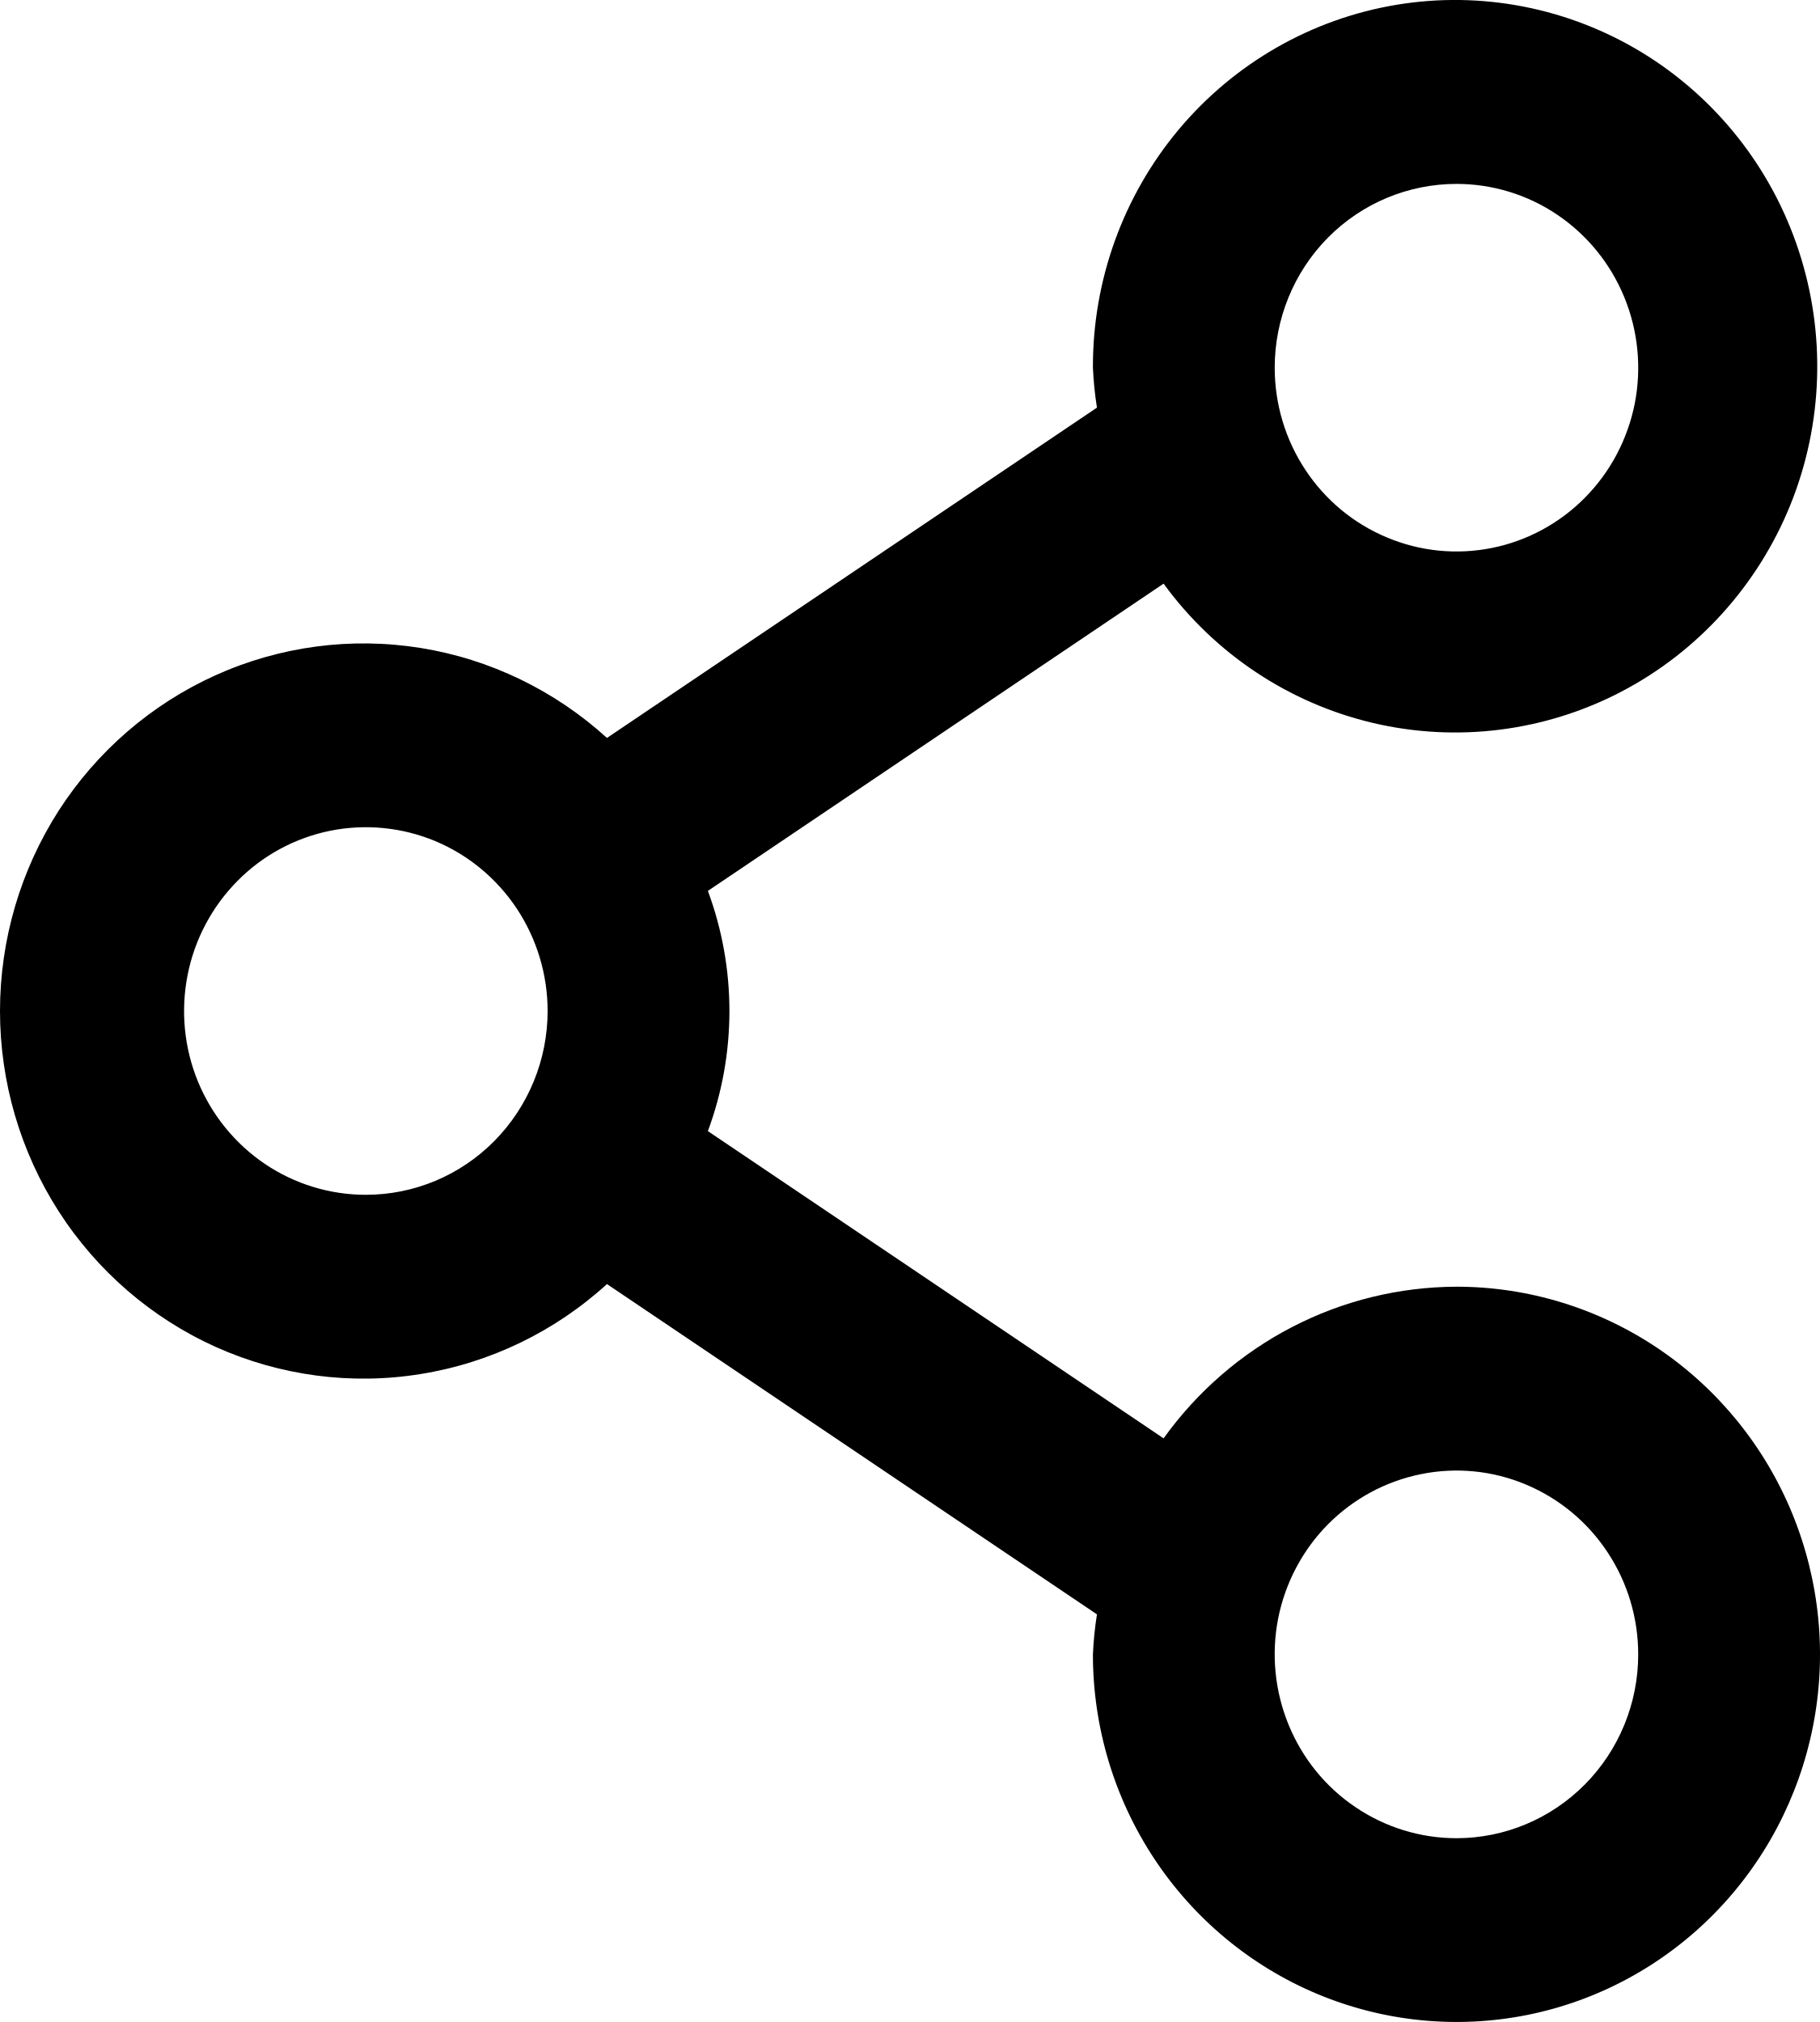
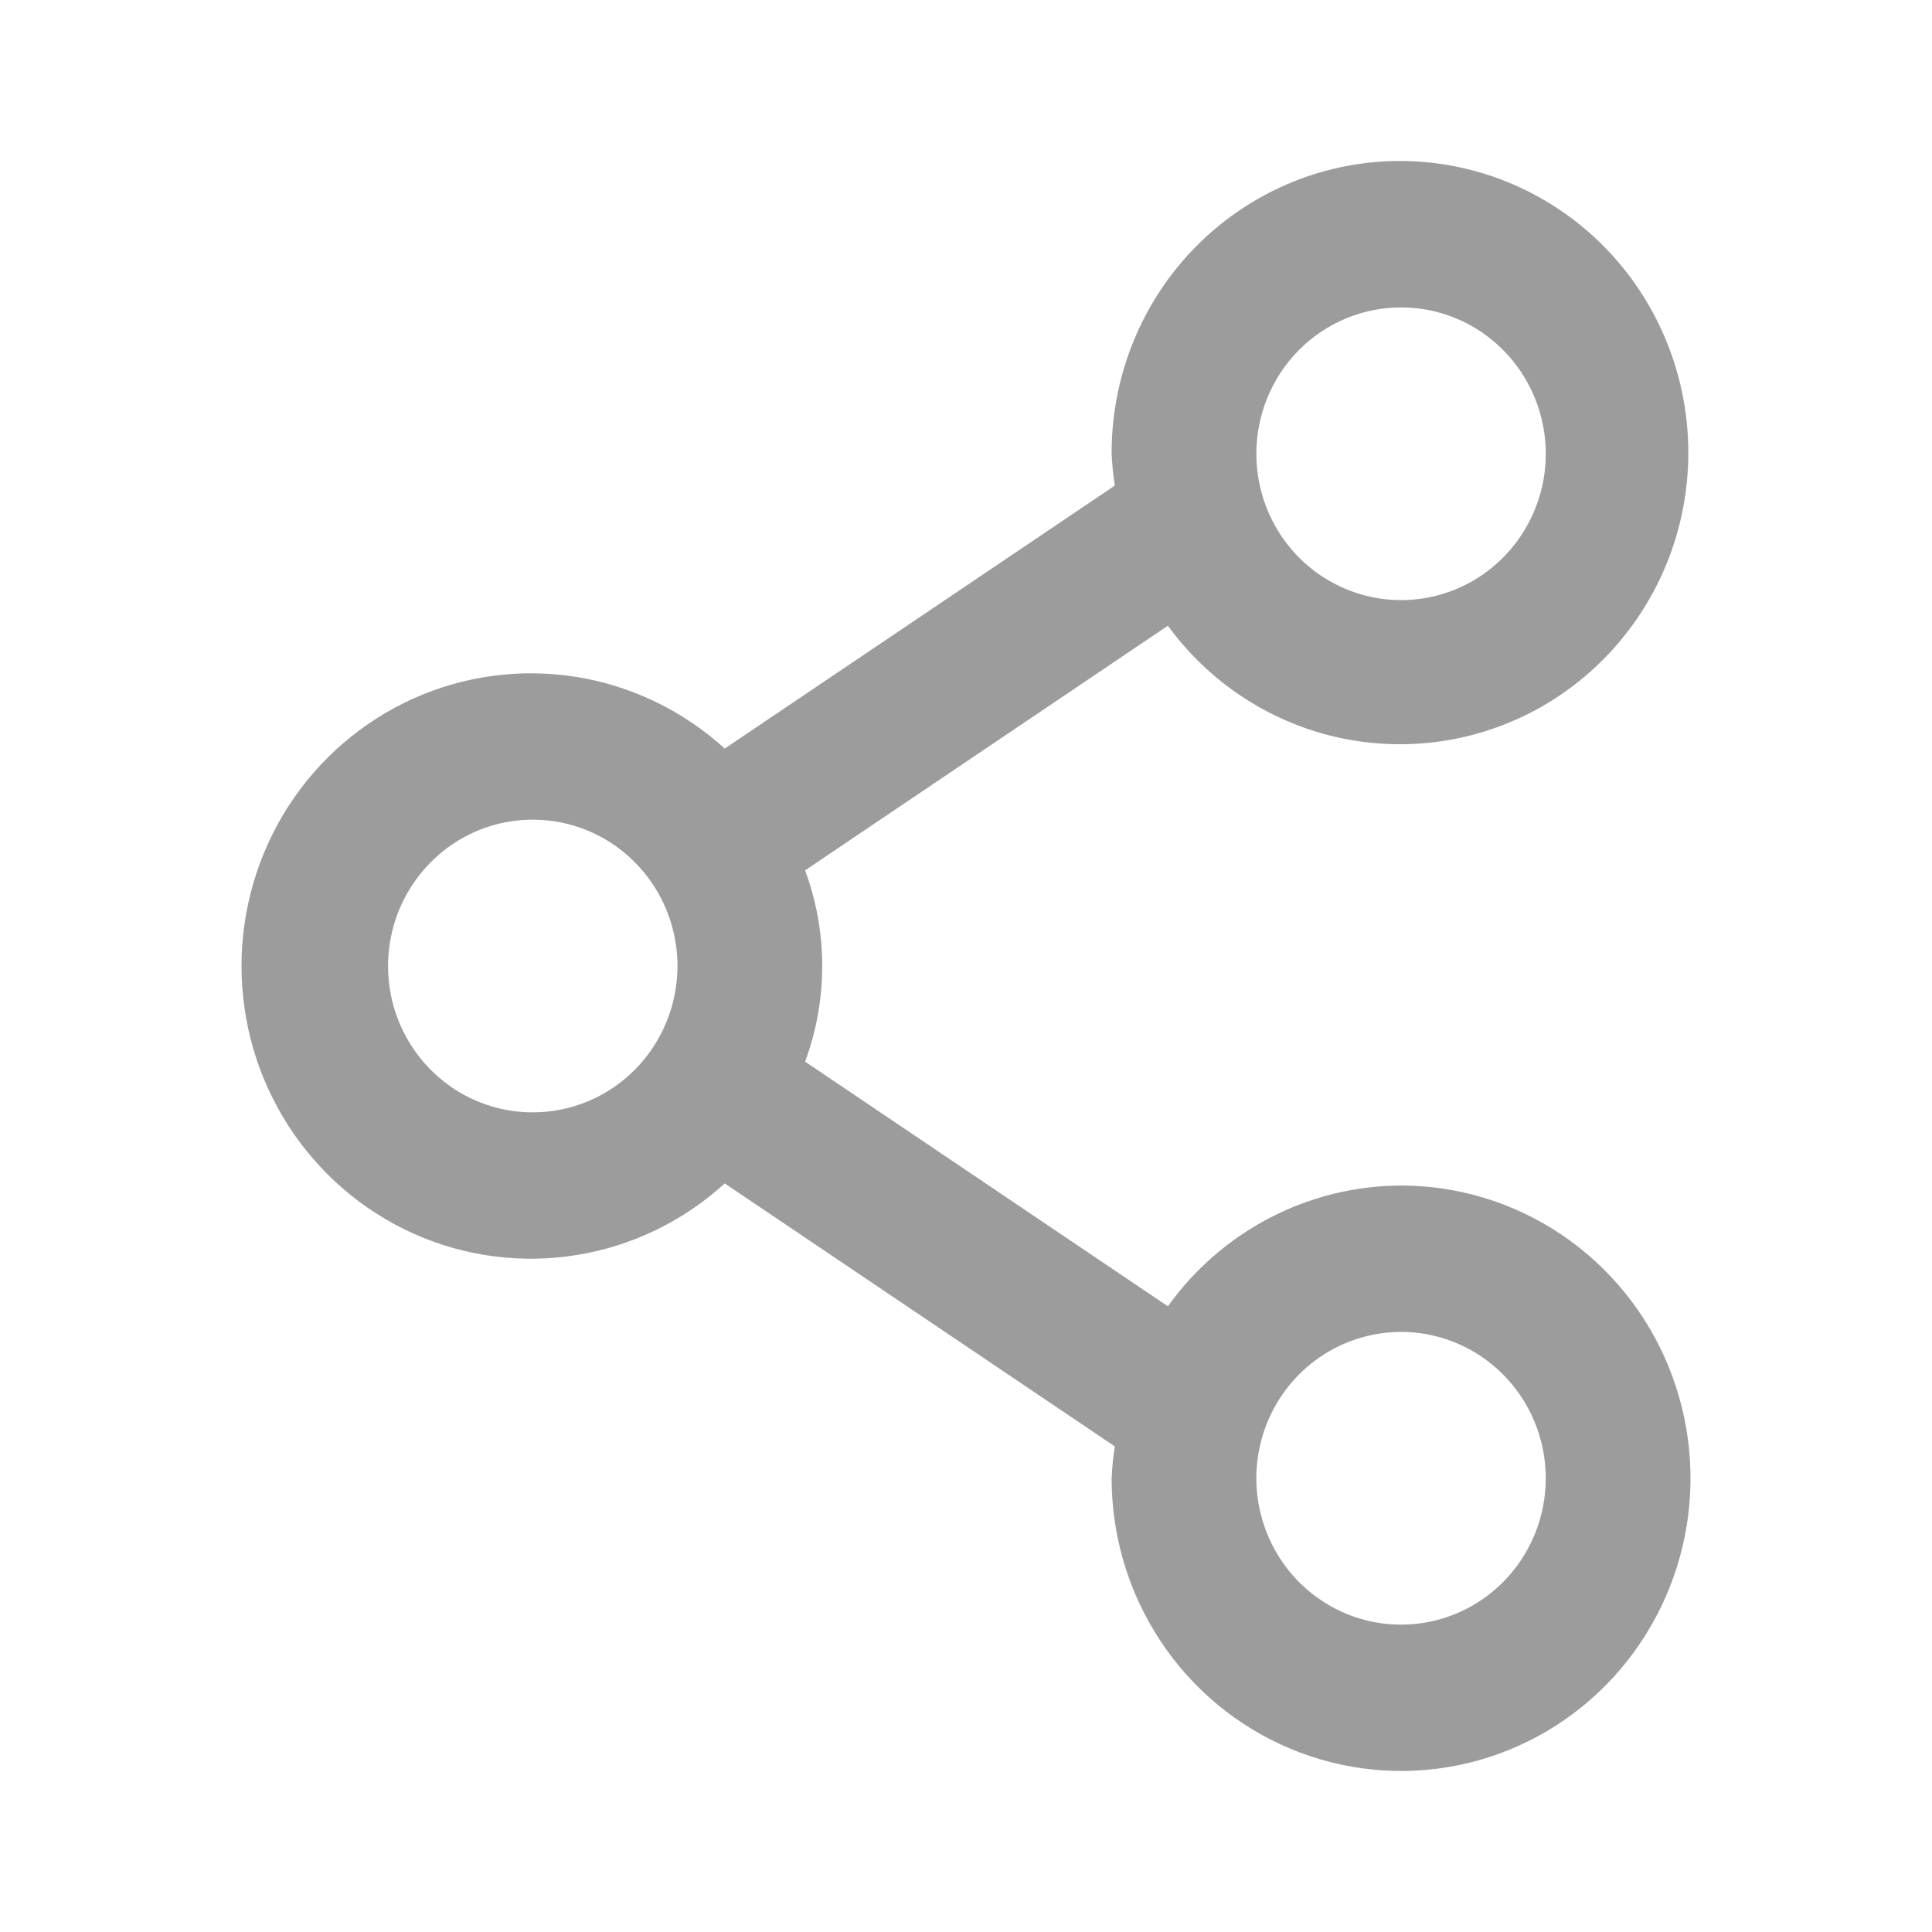
- <svg xmlns="http://www.w3.org/2000/svg" width="100%" height="100%" viewBox="0 0 18 20" fill="none">
-   <path d="M14.405 12.727C13.839 12.729 13.282 12.865 12.779 13.126C12.275 13.387 11.84 13.764 11.508 14.227L7.001 11.188C7.285 10.422 7.285 9.578 7.001 8.812L11.508 5.773C12.014 6.467 12.748 6.955 13.579 7.151C14.409 7.346 15.281 7.236 16.038 6.84C16.794 6.444 17.387 5.787 17.709 4.989C18.03 4.191 18.059 3.302 17.791 2.484C17.524 1.666 16.976 0.971 16.247 0.524C15.518 0.078 14.655 -0.092 13.814 0.047C12.973 0.186 12.208 0.624 11.657 1.282C11.107 1.94 10.806 2.775 10.809 3.637C10.815 3.769 10.828 3.901 10.849 4.032L6.003 7.299C5.486 6.829 4.846 6.519 4.159 6.409C3.473 6.299 2.769 6.392 2.134 6.678C1.499 6.964 0.959 7.43 0.58 8.019C0.202 8.609 0 9.297 0 10C0 10.703 0.202 11.392 0.58 11.981C0.959 12.571 1.499 13.037 2.134 13.323C2.769 13.608 3.473 13.702 4.159 13.591C4.846 13.481 5.486 13.172 6.003 12.701L10.849 15.968C10.828 16.099 10.815 16.231 10.809 16.364C10.809 17.083 11.02 17.786 11.415 18.384C11.81 18.982 12.372 19.448 13.029 19.723C13.686 19.998 14.409 20.07 15.106 19.93C15.803 19.79 16.444 19.444 16.947 18.935C17.45 18.426 17.792 17.779 17.931 17.073C18.07 16.368 17.998 15.637 17.726 14.972C17.454 14.308 16.993 13.74 16.402 13.34C15.811 12.941 15.116 12.727 14.405 12.727ZM14.405 1.819C14.76 1.819 15.108 1.925 15.403 2.125C15.699 2.325 15.929 2.609 16.065 2.941C16.201 3.273 16.237 3.639 16.168 3.991C16.098 4.344 15.927 4.668 15.676 4.922C15.424 5.177 15.104 5.35 14.755 5.42C14.406 5.49 14.045 5.454 13.717 5.316C13.388 5.179 13.107 4.946 12.91 4.647C12.712 4.348 12.607 3.996 12.607 3.637C12.607 3.155 12.796 2.692 13.133 2.351C13.47 2.01 13.928 1.819 14.405 1.819ZM3.618 11.818C3.263 11.818 2.915 11.712 2.619 11.512C2.324 11.312 2.093 11.028 1.957 10.696C1.821 10.364 1.786 9.998 1.855 9.646C1.924 9.293 2.096 8.969 2.347 8.715C2.598 8.46 2.919 8.287 3.267 8.217C3.616 8.147 3.978 8.183 4.306 8.32C4.635 8.458 4.915 8.691 5.113 8.99C5.31 9.289 5.416 9.641 5.416 10C5.416 10.482 5.226 10.945 4.889 11.286C4.552 11.627 4.095 11.818 3.618 11.818ZM14.405 18.182C14.049 18.182 13.701 18.075 13.406 17.875C13.11 17.676 12.88 17.392 12.744 17.059C12.608 16.727 12.572 16.362 12.641 16.009C12.711 15.656 12.882 15.332 13.133 15.078C13.385 14.824 13.705 14.651 14.054 14.581C14.402 14.51 14.764 14.546 15.092 14.684C15.421 14.822 15.702 15.055 15.899 15.354C16.097 15.653 16.202 16.004 16.202 16.364C16.202 16.846 16.013 17.308 15.676 17.649C15.339 17.99 14.881 18.182 14.405 18.182Z" fill="currentColor" />
+ <svg xmlns="http://www.w3.org/2000/svg" width="100%" height="100%" viewBox="0 0 24 24" fill="none">
+   <path d="M17.404 14.727C16.839 14.729 16.282 14.865 15.779 15.126C15.275 15.387 14.84 15.764 14.508 16.227L10.001 13.188C10.285 12.422 10.285 11.578 10.001 10.812L14.508 7.773C15.014 8.467 15.748 8.955 16.578 9.151C17.409 9.346 18.281 9.236 19.038 8.84C19.794 8.444 20.387 7.787 20.709 6.989C21.03 6.191 21.059 5.302 20.791 4.484C20.524 3.666 19.976 2.971 19.247 2.524C18.518 2.078 17.655 1.908 16.814 2.047C15.973 2.186 15.208 2.624 14.657 3.282C14.107 3.94 13.806 4.775 13.809 5.637C13.815 5.769 13.828 5.901 13.849 6.032L9.003 9.299C8.486 8.829 7.846 8.519 7.159 8.409C6.473 8.299 5.769 8.392 5.134 8.678C4.499 8.964 3.959 9.43 3.58 10.019C3.202 10.609 3 11.297 3 12C3 12.703 3.202 13.392 3.58 13.981C3.959 14.571 4.499 15.037 5.134 15.323C5.769 15.608 6.473 15.702 7.159 15.591C7.846 15.481 8.486 15.172 9.003 14.701L13.849 17.968C13.828 18.099 13.815 18.231 13.809 18.364C13.809 19.083 14.02 19.786 14.415 20.384C14.81 20.982 15.372 21.448 16.029 21.723C16.686 21.998 17.409 22.07 18.106 21.93C18.803 21.79 19.444 21.444 19.947 20.935C20.45 20.426 20.792 19.779 20.931 19.073C21.07 18.368 20.998 17.637 20.726 16.972C20.454 16.308 19.993 15.74 19.402 15.34C18.811 14.941 18.116 14.727 17.404 14.727ZM17.404 3.819C17.76 3.819 18.108 3.925 18.403 4.125C18.699 4.325 18.929 4.609 19.065 4.941C19.201 5.273 19.237 5.639 19.168 5.991C19.098 6.344 18.927 6.668 18.676 6.922C18.424 7.177 18.104 7.35 17.755 7.42C17.407 7.49 17.045 7.454 16.717 7.316C16.388 7.179 16.107 6.946 15.91 6.647C15.712 6.348 15.607 5.996 15.607 5.637C15.607 5.155 15.796 4.692 16.133 4.351C16.471 4.01 16.928 3.819 17.404 3.819ZM6.618 13.818C6.263 13.818 5.915 13.712 5.619 13.512C5.324 13.312 5.093 13.028 4.957 12.696C4.821 12.364 4.786 11.998 4.855 11.646C4.924 11.293 5.096 10.969 5.347 10.715C5.598 10.46 5.919 10.287 6.267 10.217C6.616 10.147 6.978 10.183 7.306 10.32C7.635 10.458 7.915 10.691 8.113 10.99C8.31 11.289 8.416 11.641 8.416 12C8.416 12.482 8.226 12.945 7.889 13.286C7.552 13.627 7.095 13.818 6.618 13.818ZM17.404 20.182C17.049 20.182 16.701 20.075 16.406 19.875C16.11 19.676 15.88 19.392 15.744 19.059C15.608 18.727 15.572 18.362 15.641 18.009C15.711 17.656 15.882 17.332 16.133 17.078C16.385 16.824 16.705 16.651 17.054 16.581C17.402 16.51 17.764 16.546 18.093 16.684C18.421 16.822 18.702 17.055 18.899 17.354C19.097 17.653 19.202 18.004 19.202 18.364C19.202 18.846 19.013 19.308 18.676 19.649C18.339 19.99 17.881 20.182 17.404 20.182Z" fill="#9C9C9C" />
</svg>
